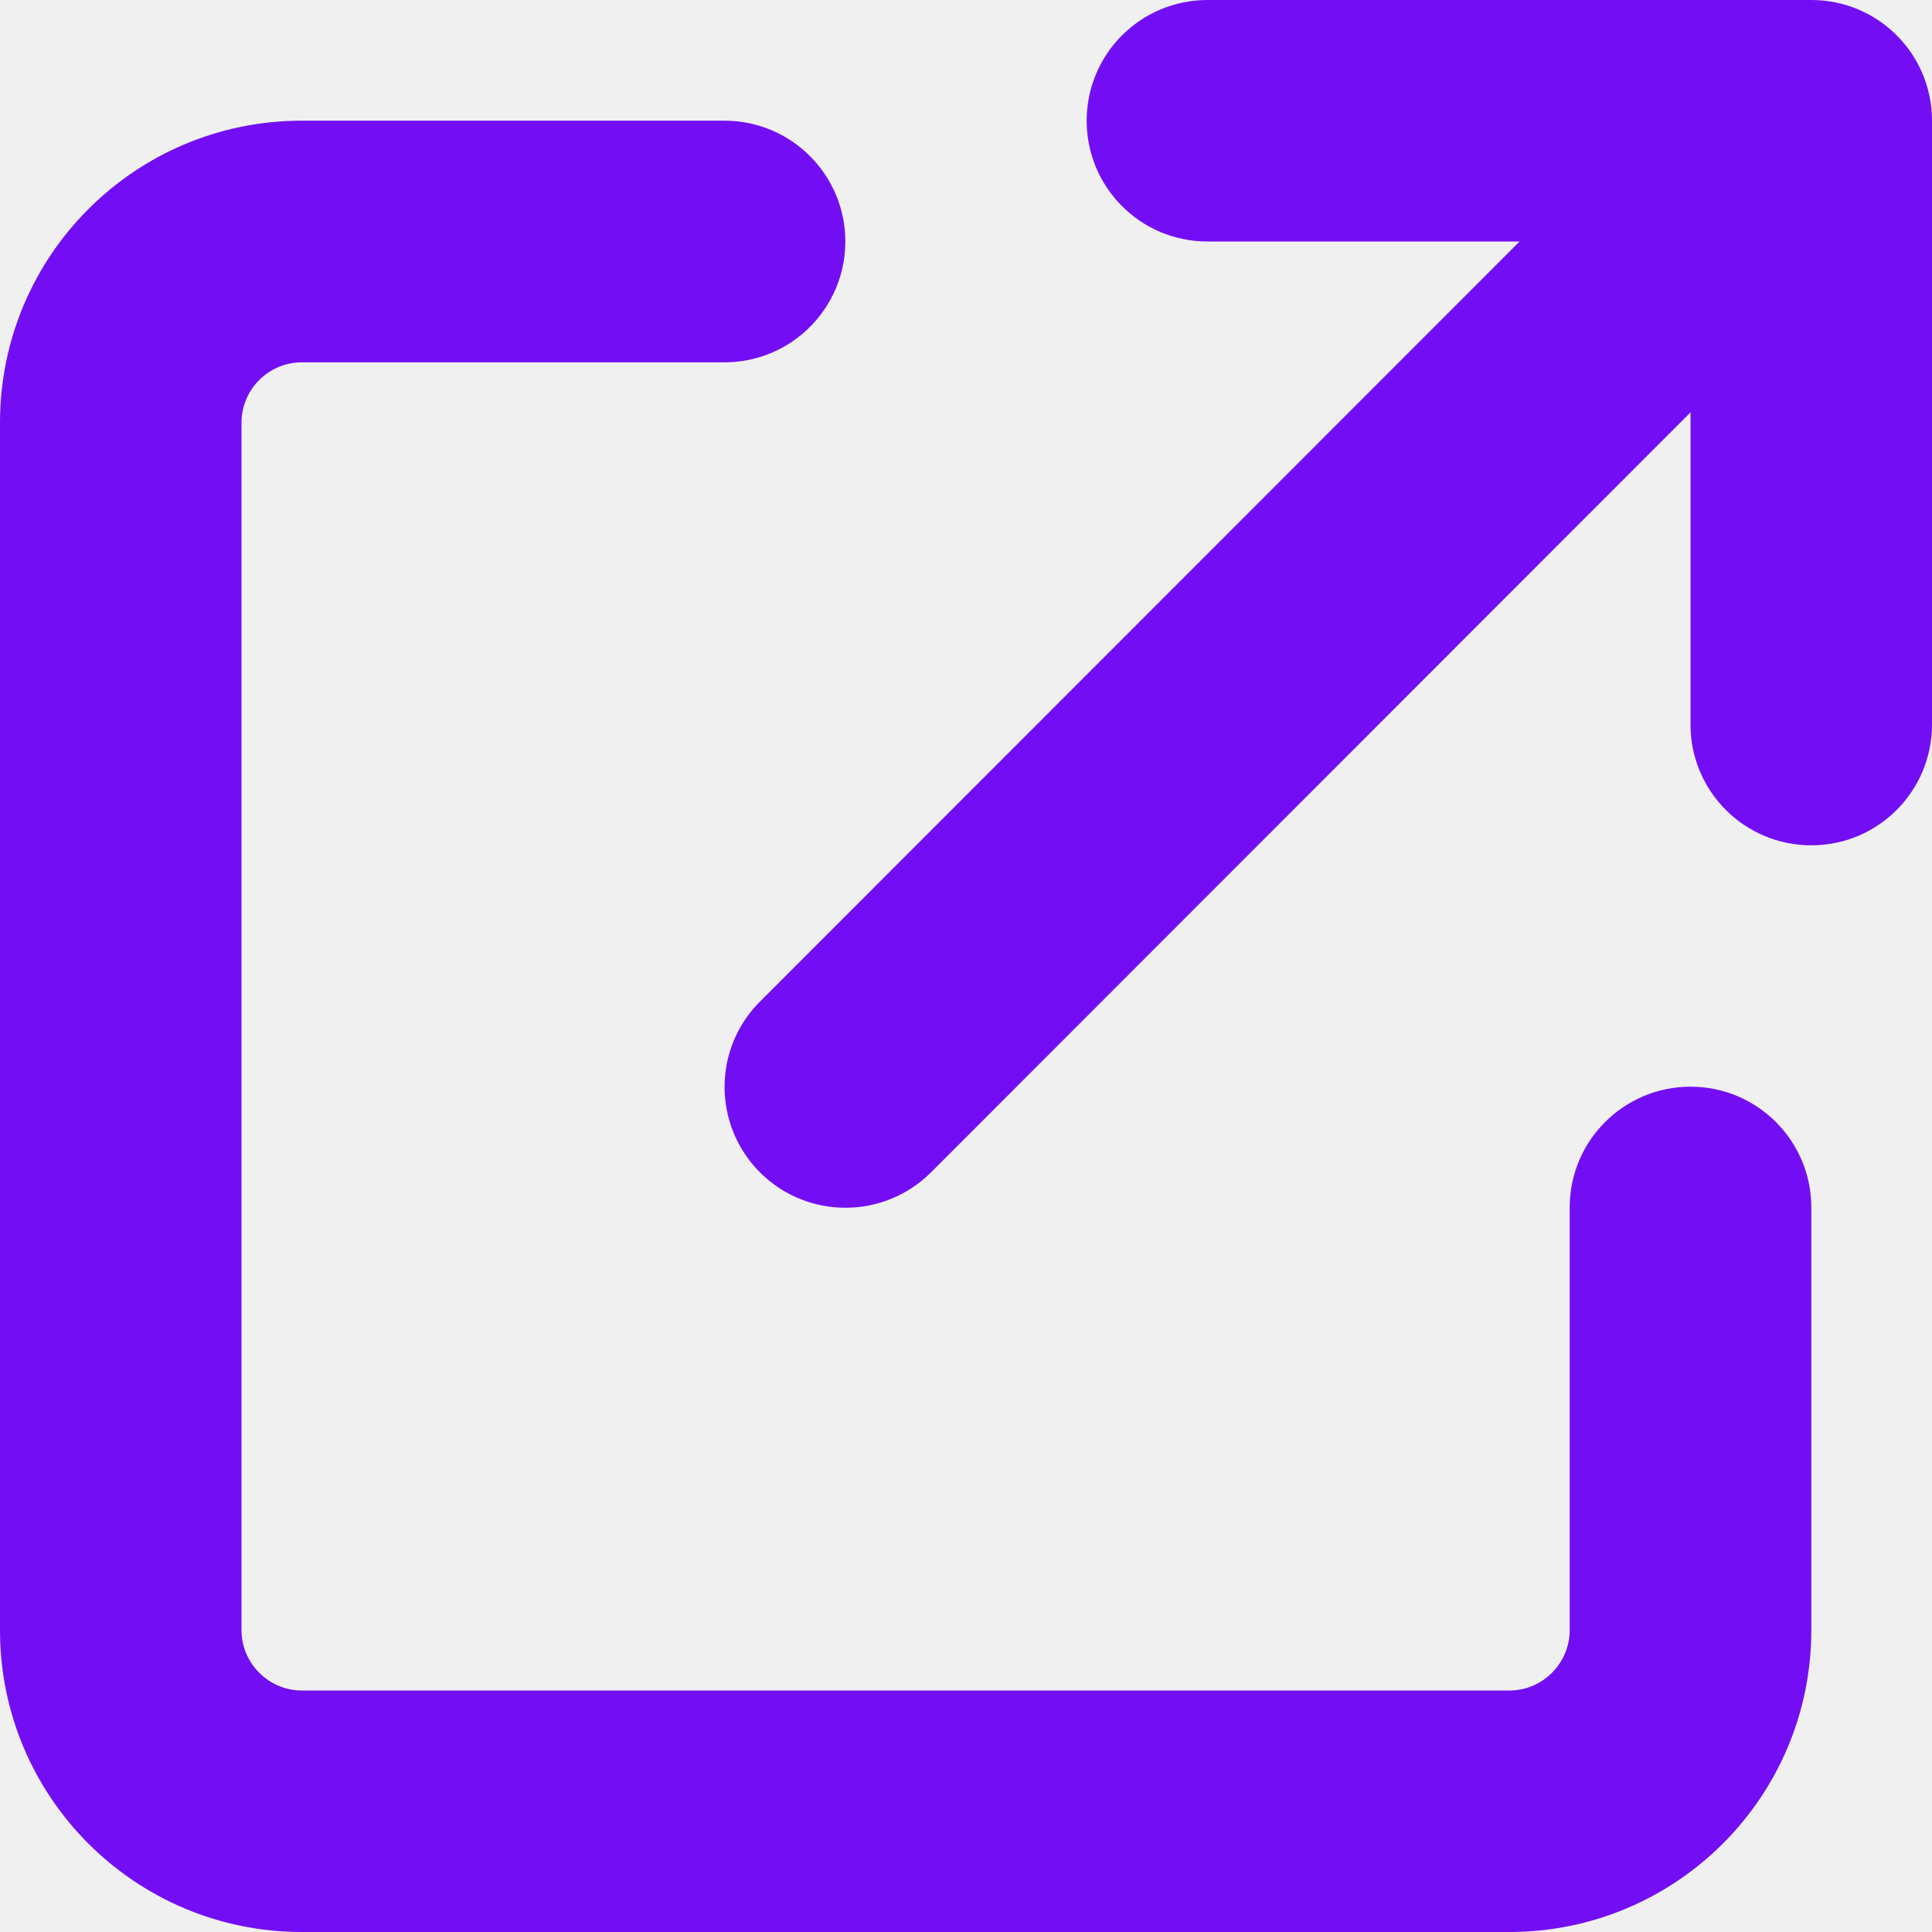
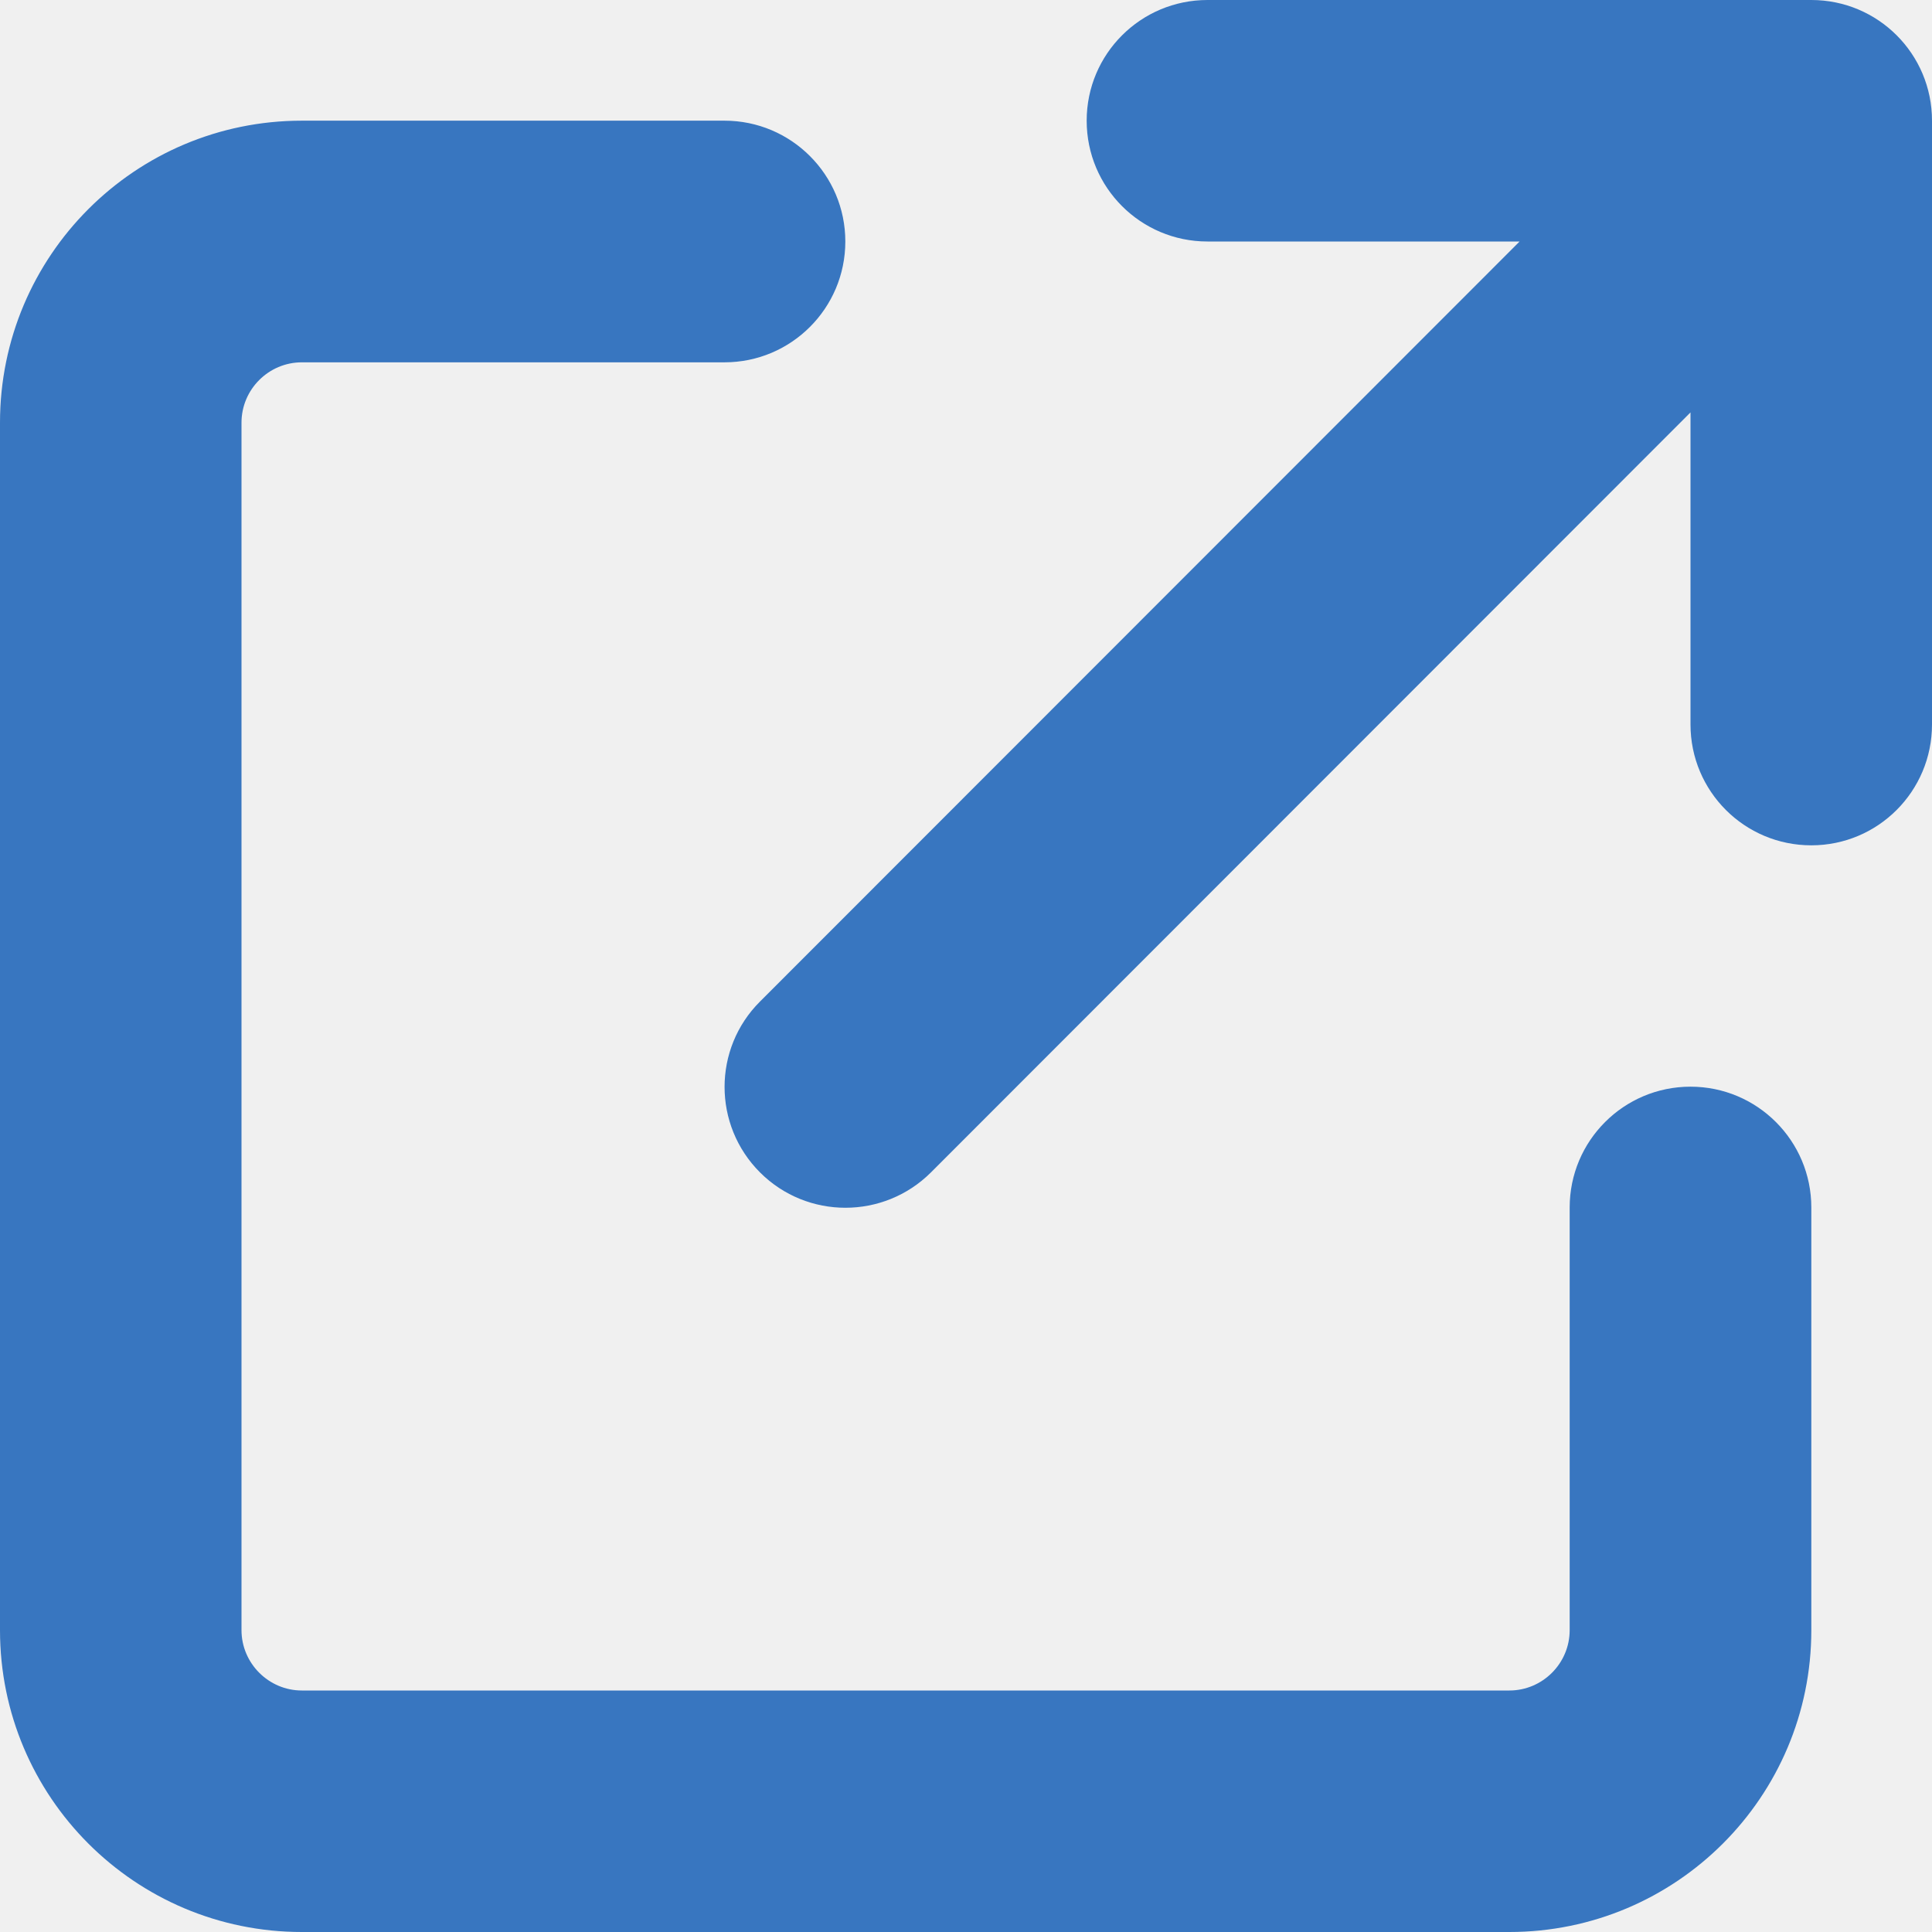
<svg xmlns="http://www.w3.org/2000/svg" width="13" height="13" viewBox="0 0 13 13" fill="none">
  <g clip-path="url(#clip0_1127_1550)">
-     <path d="M8.125 0C7.676 0 7.312 0.363 7.312 0.812C7.312 1.262 7.676 1.625 8.125 1.625H10.225L5.114 6.739C4.796 7.056 4.796 7.571 5.114 7.889C5.431 8.206 5.946 8.206 6.264 7.889L11.375 2.775V4.875C11.375 5.324 11.738 5.688 12.188 5.688C12.637 5.688 13 5.324 13 4.875V0.812C13 0.363 12.637 0 12.188 0H8.125ZM2.031 0.812C0.909 0.812 0 1.721 0 2.844V10.969C0 12.091 0.909 13 2.031 13H10.156C11.278 13 12.188 12.091 12.188 10.969V8.125C12.188 7.676 11.824 7.312 11.375 7.312C10.926 7.312 10.562 7.676 10.562 8.125V10.969C10.562 11.192 10.38 11.375 10.156 11.375H2.031C1.808 11.375 1.625 11.192 1.625 10.969V2.844C1.625 2.62 1.808 2.438 2.031 2.438H4.875C5.324 2.438 5.688 2.074 5.688 1.625C5.688 1.176 5.324 0.812 4.875 0.812H2.031Z" fill="#730EF4" />
+     <path d="M8.125 0C7.676 0 7.312 0.363 7.312 0.812C7.312 1.262 7.676 1.625 8.125 1.625H10.225L5.114 6.739C4.796 7.056 4.796 7.571 5.114 7.889C5.431 8.206 5.946 8.206 6.264 7.889L11.375 2.775V4.875C11.375 5.324 11.738 5.688 12.188 5.688C12.637 5.688 13 5.324 13 4.875V0.812C13 0.363 12.637 0 12.188 0H8.125ZM2.031 0.812C0.909 0.812 0 1.721 0 2.844V10.969C0 12.091 0.909 13 2.031 13H10.156C11.278 13 12.188 12.091 12.188 10.969V8.125C12.188 7.676 11.824 7.312 11.375 7.312C10.926 7.312 10.562 7.676 10.562 8.125V10.969C10.562 11.192 10.38 11.375 10.156 11.375H2.031C1.808 11.375 1.625 11.192 1.625 10.969V2.844C1.625 2.62 1.808 2.438 2.031 2.438H4.875C5.324 2.438 5.688 2.074 5.688 1.625C5.688 1.176 5.324 0.812 4.875 0.812H2.031Z" fill="#3876c0" />
  </g>
  <defs>
    <clipPath id="clip0_1127_1550">
      <rect width="13" height="13" fill="white" />
    </clipPath>
  </defs>
</svg>
